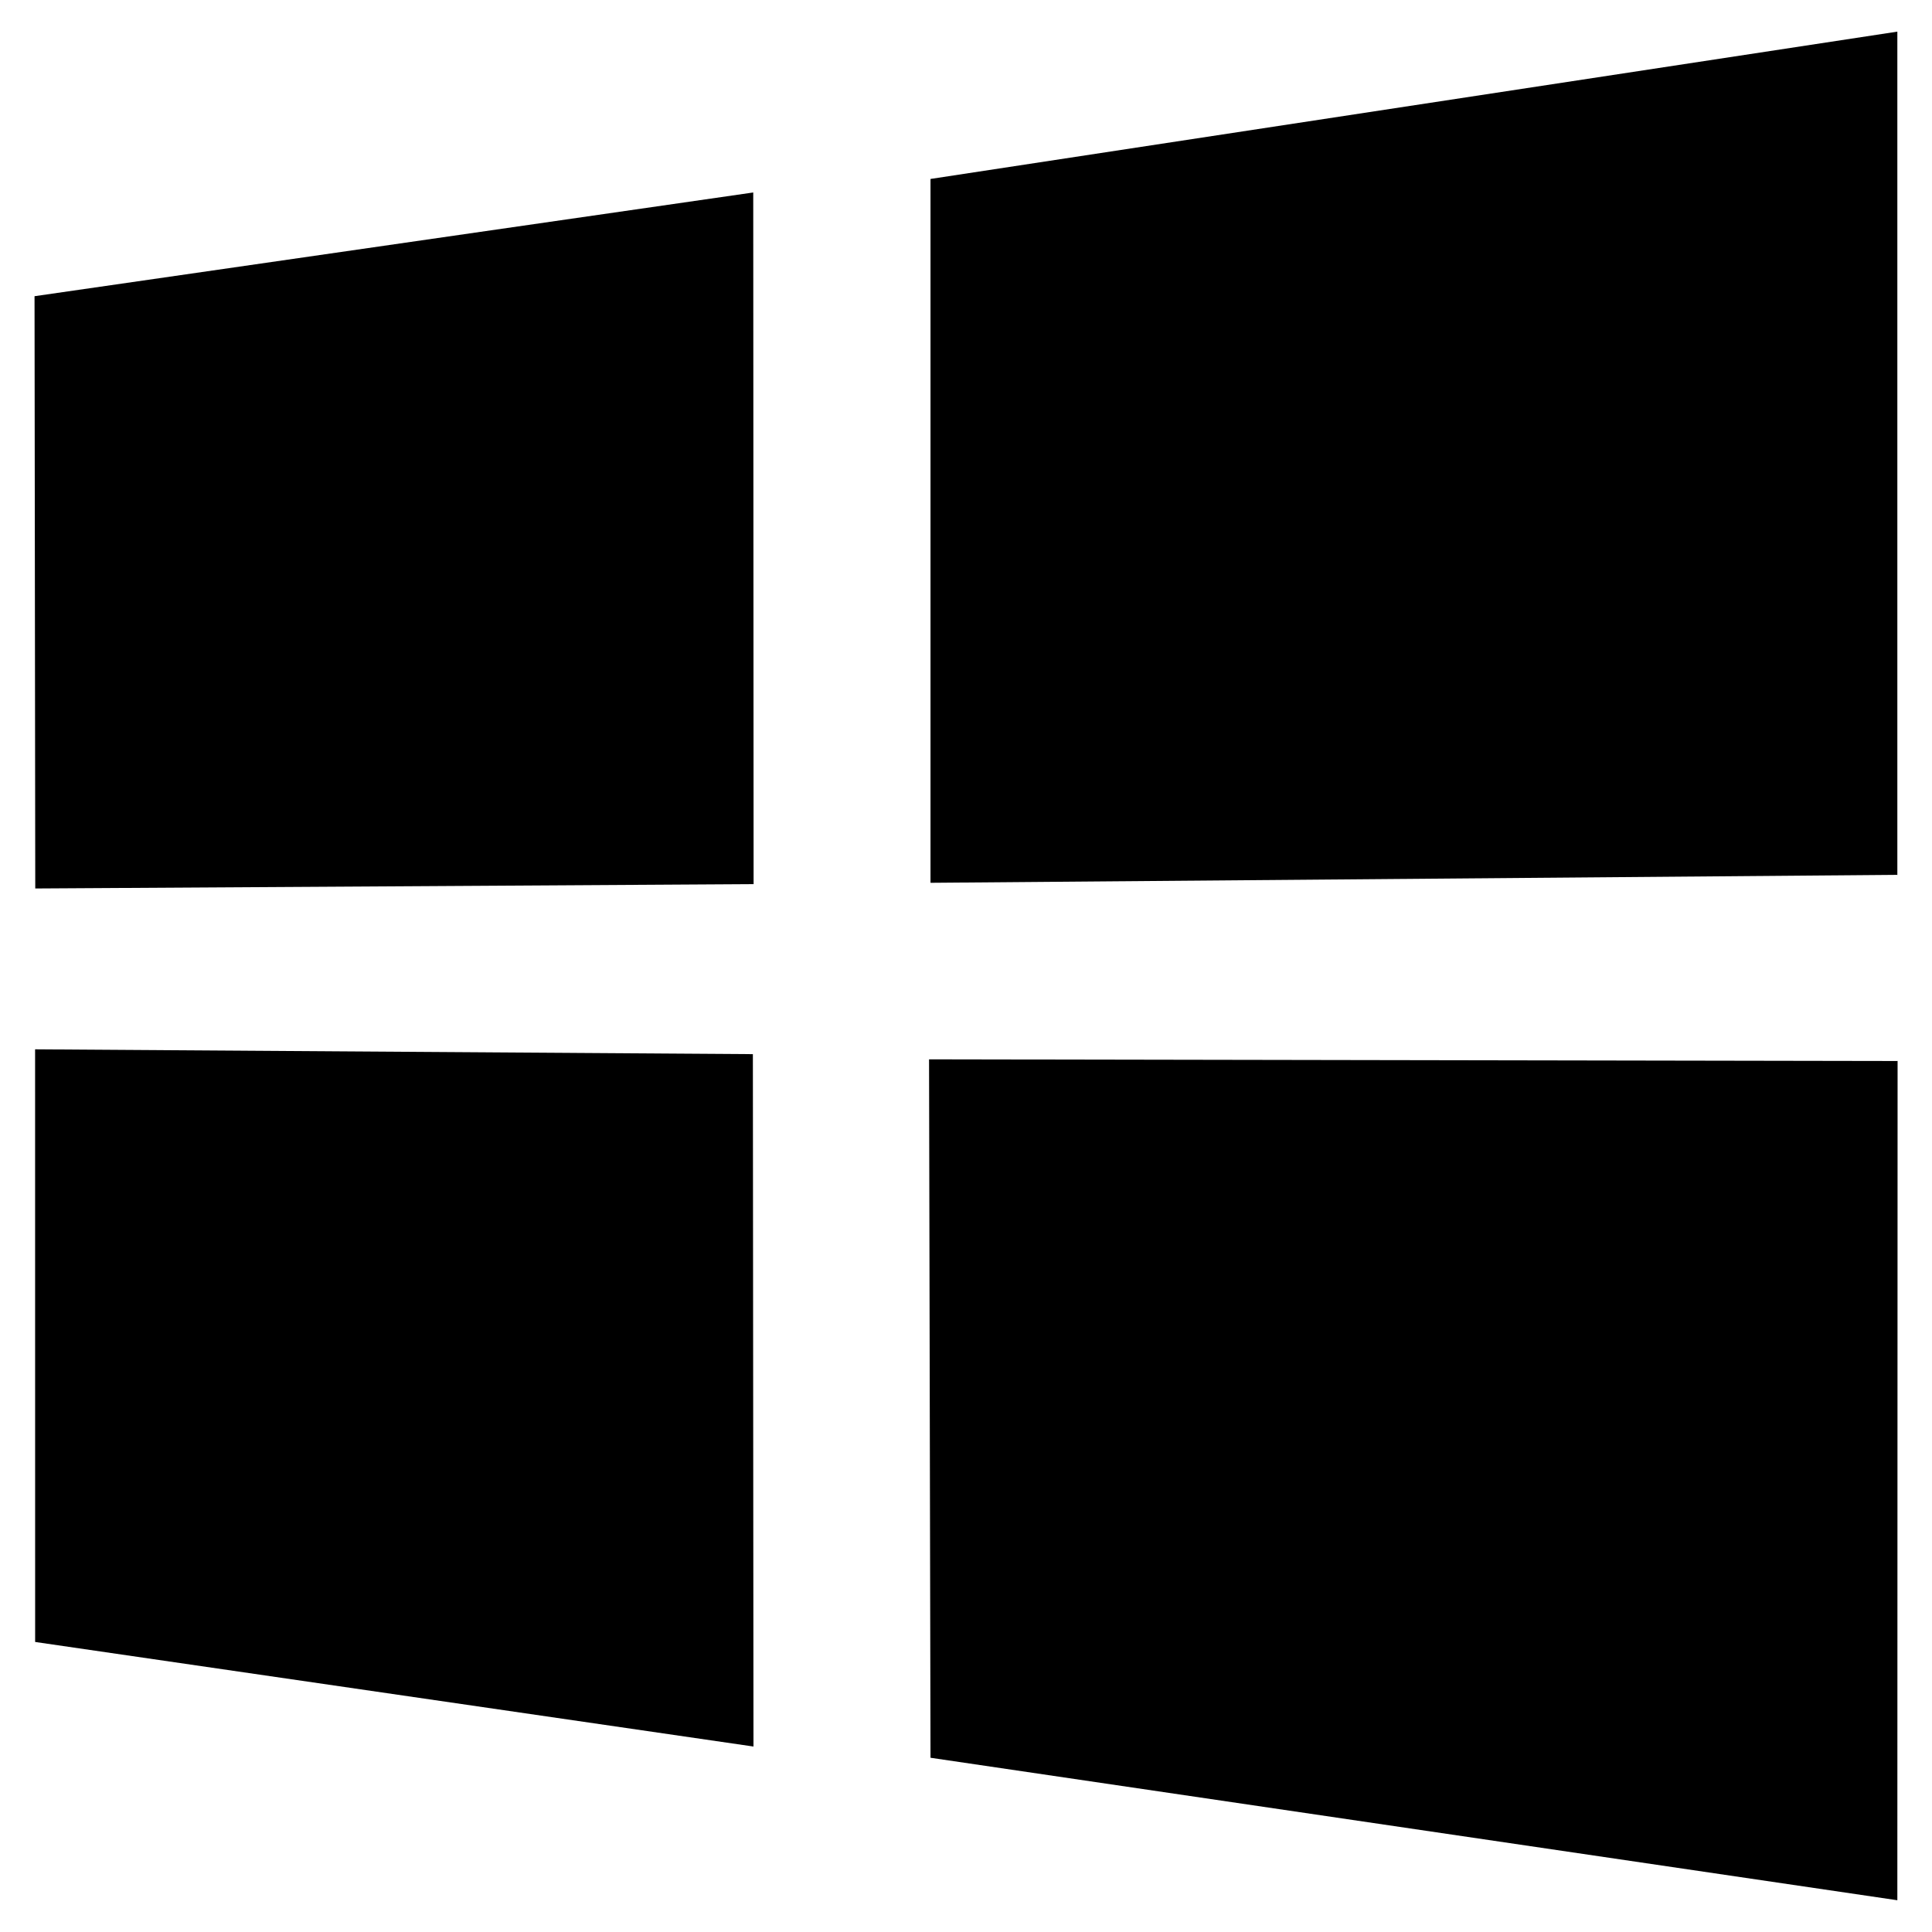
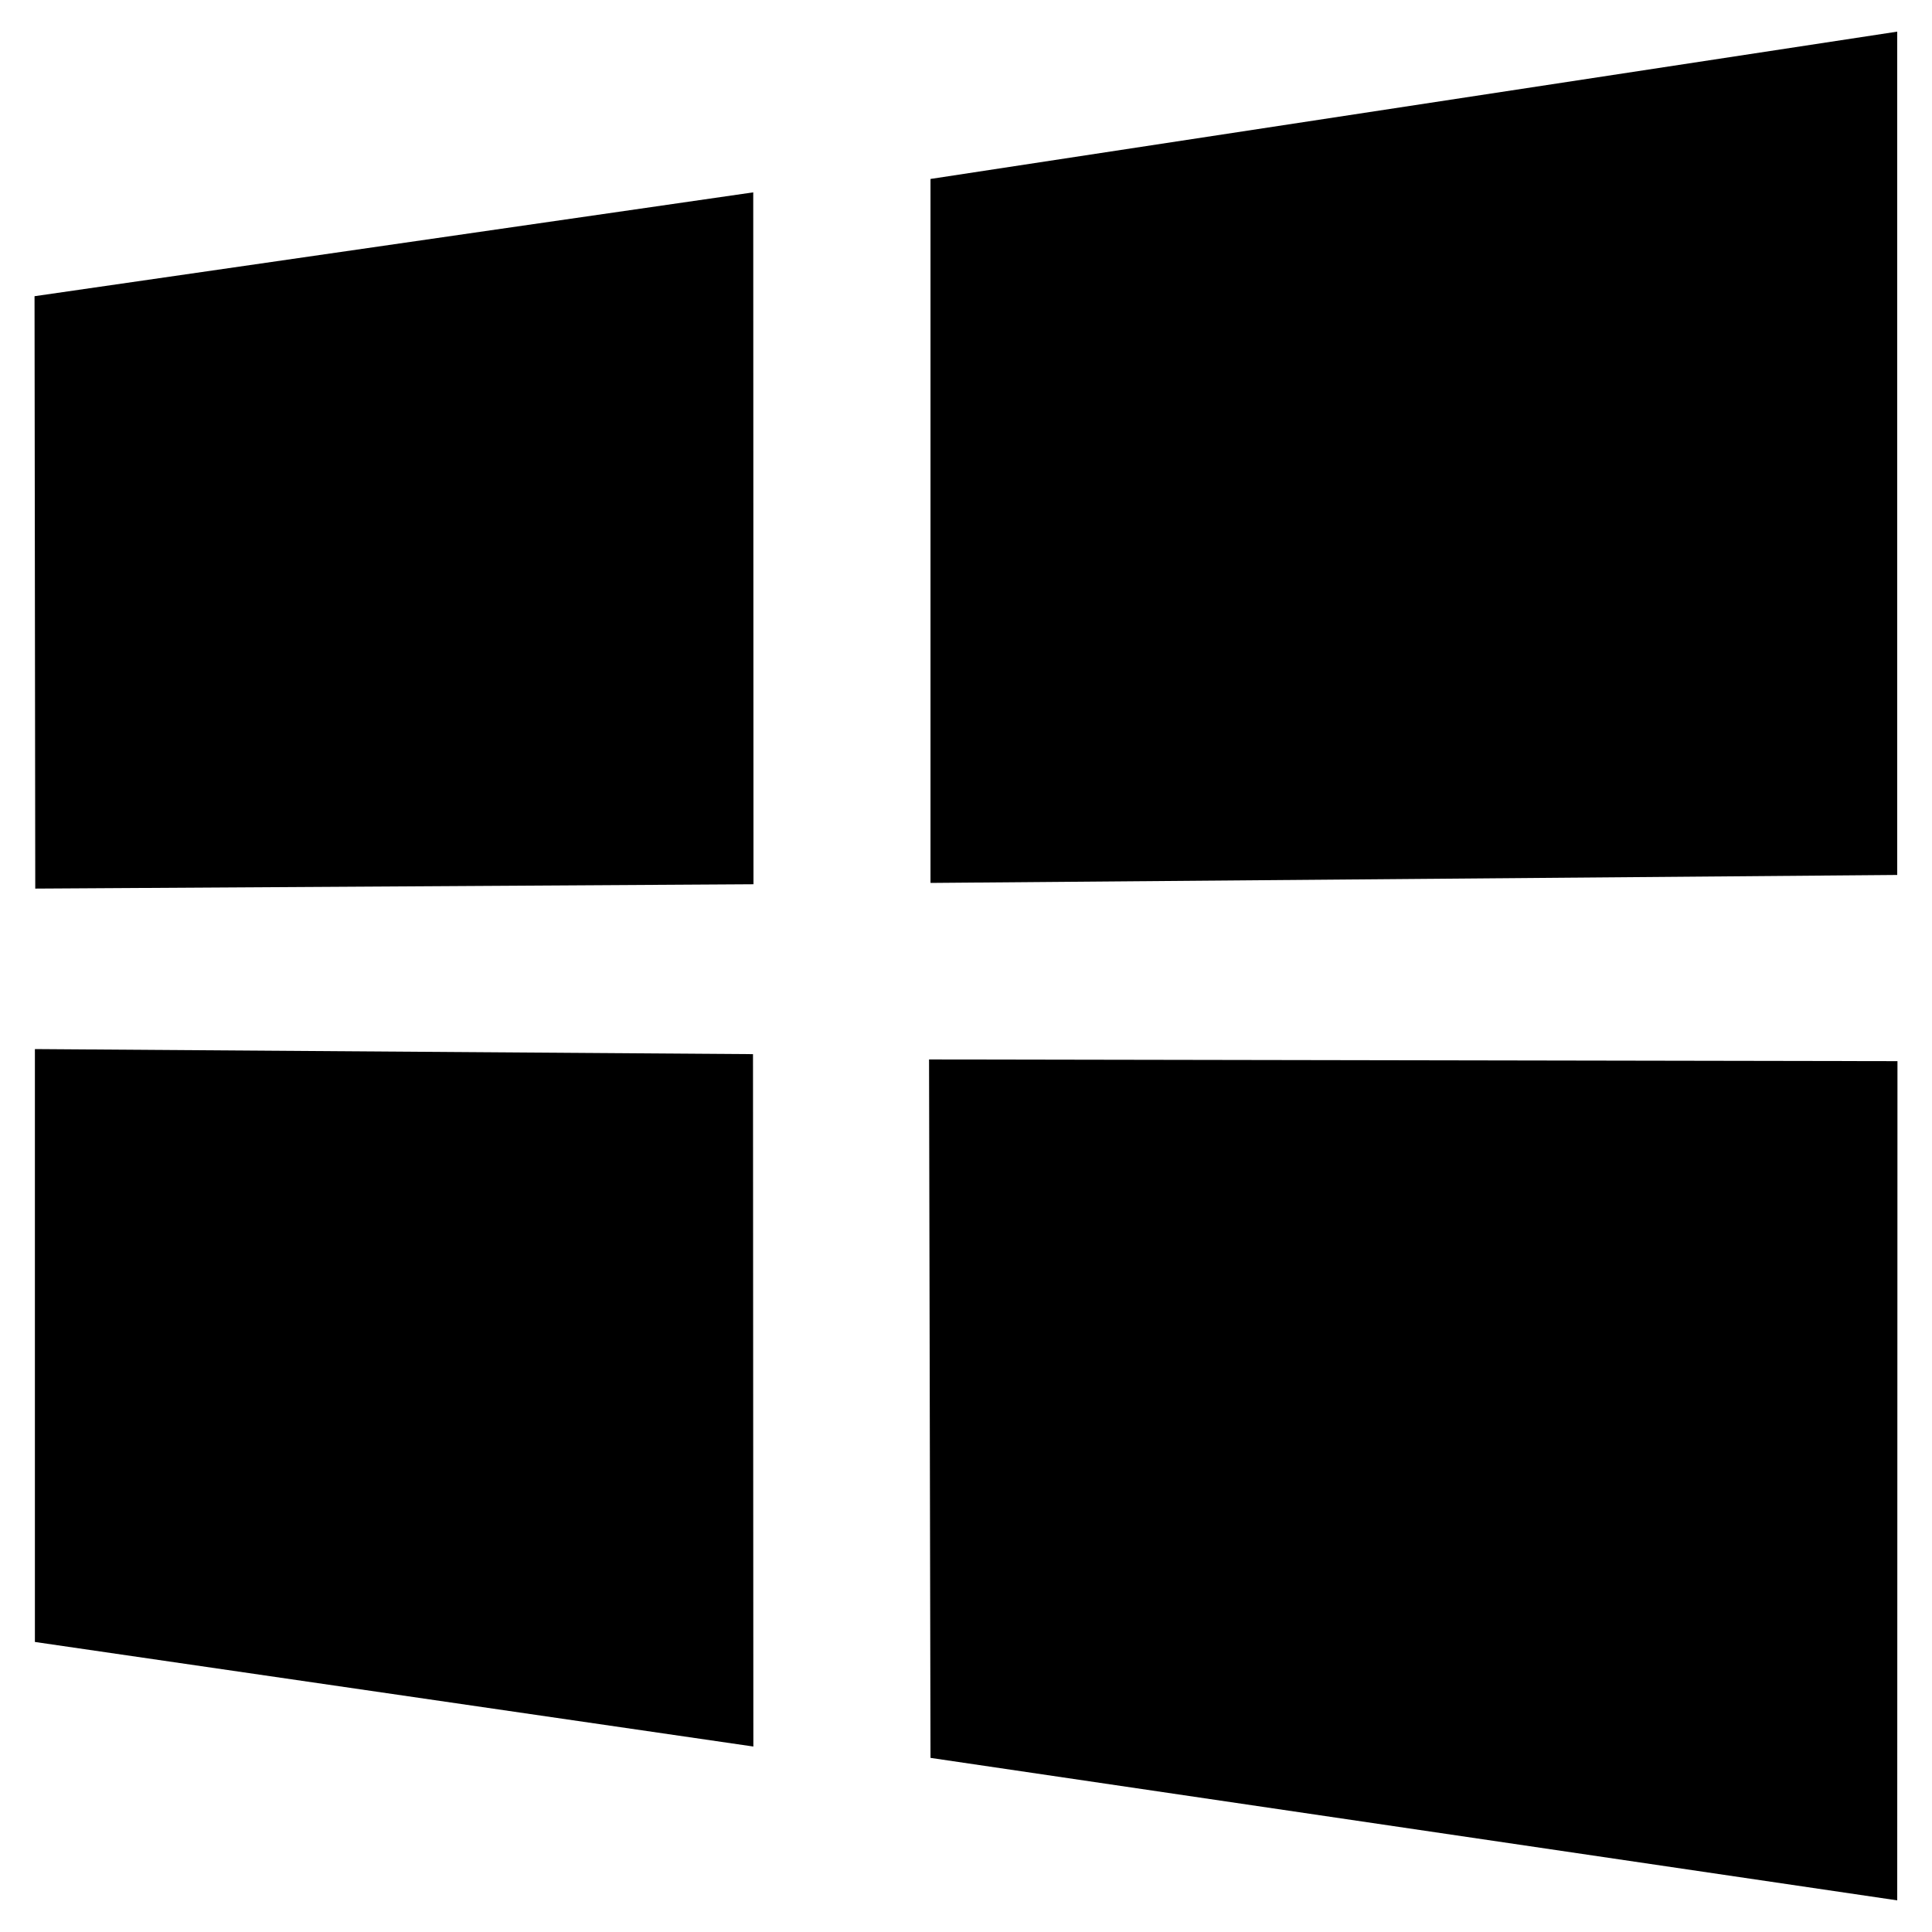
- <svg xmlns="http://www.w3.org/2000/svg" xml:space="preserve" width="16px" height="16px" viewBox="0 0 16 16" zoomAndPan="disable" preserveAspectRatio="xmaxYmax">
-   <path style="fill:#000000" d="m 0.286,2.453 5.952,-0.859 0.003,5.728 -5.949,0.036 z m 5.949,6.277 0.005,5.734 -5.949,-0.866 -3.5334e-4,-4.908 z m 1.471,-7.248 8.007,-1.22 0,6.983 -8.007,0.066 z m 8.009,7.305 -0.002,6.95 -8.007,-1.18 -0.012,-5.784 z" />
+ <svg xmlns="http://www.w3.org/2000/svg" width="16" height="16" zoomAndPan="disable" preserveAspectRatio="xmaxYmax">
+   <path d="M.286 2.453l5.952-.86.002 5.73-5.948.036zm5.95 6.277l.003 5.734-5.95-.866v-4.91zm1.47-7.248l8.006-1.22v6.984l-8.006.066zm8.008 7.306l-.002 6.95-8.006-1.18-.012-5.784z" />
</svg>
